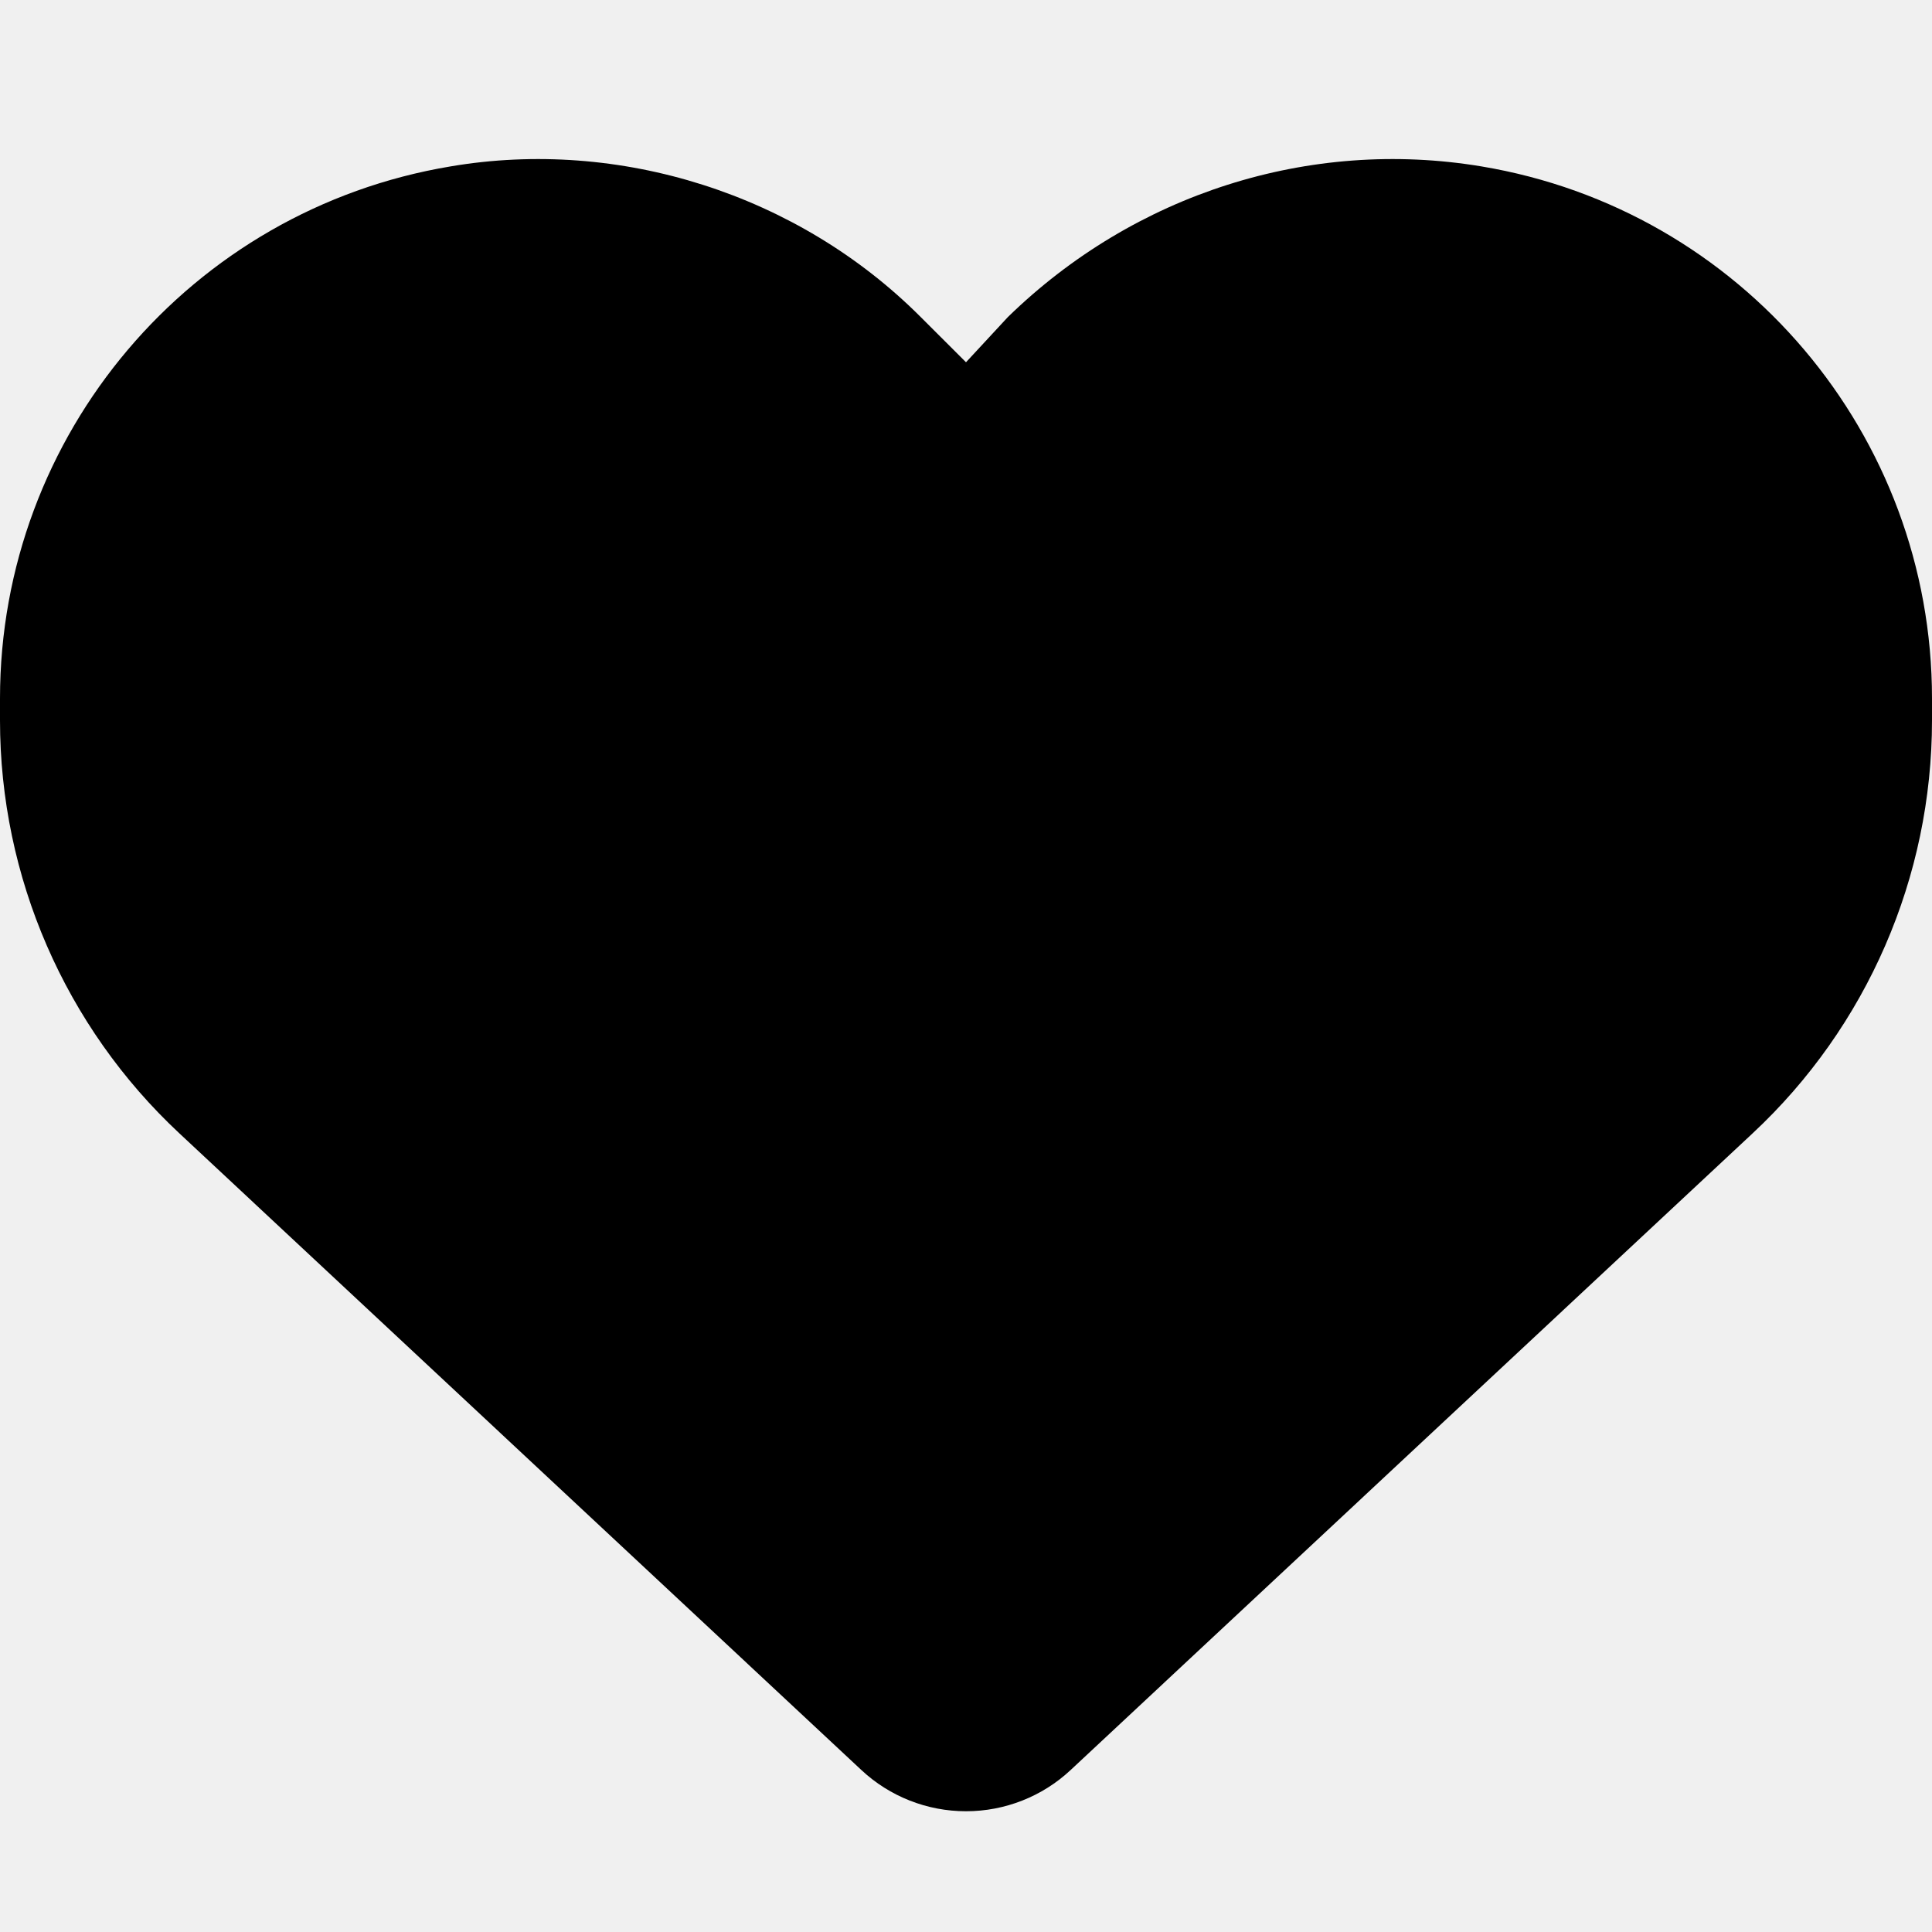
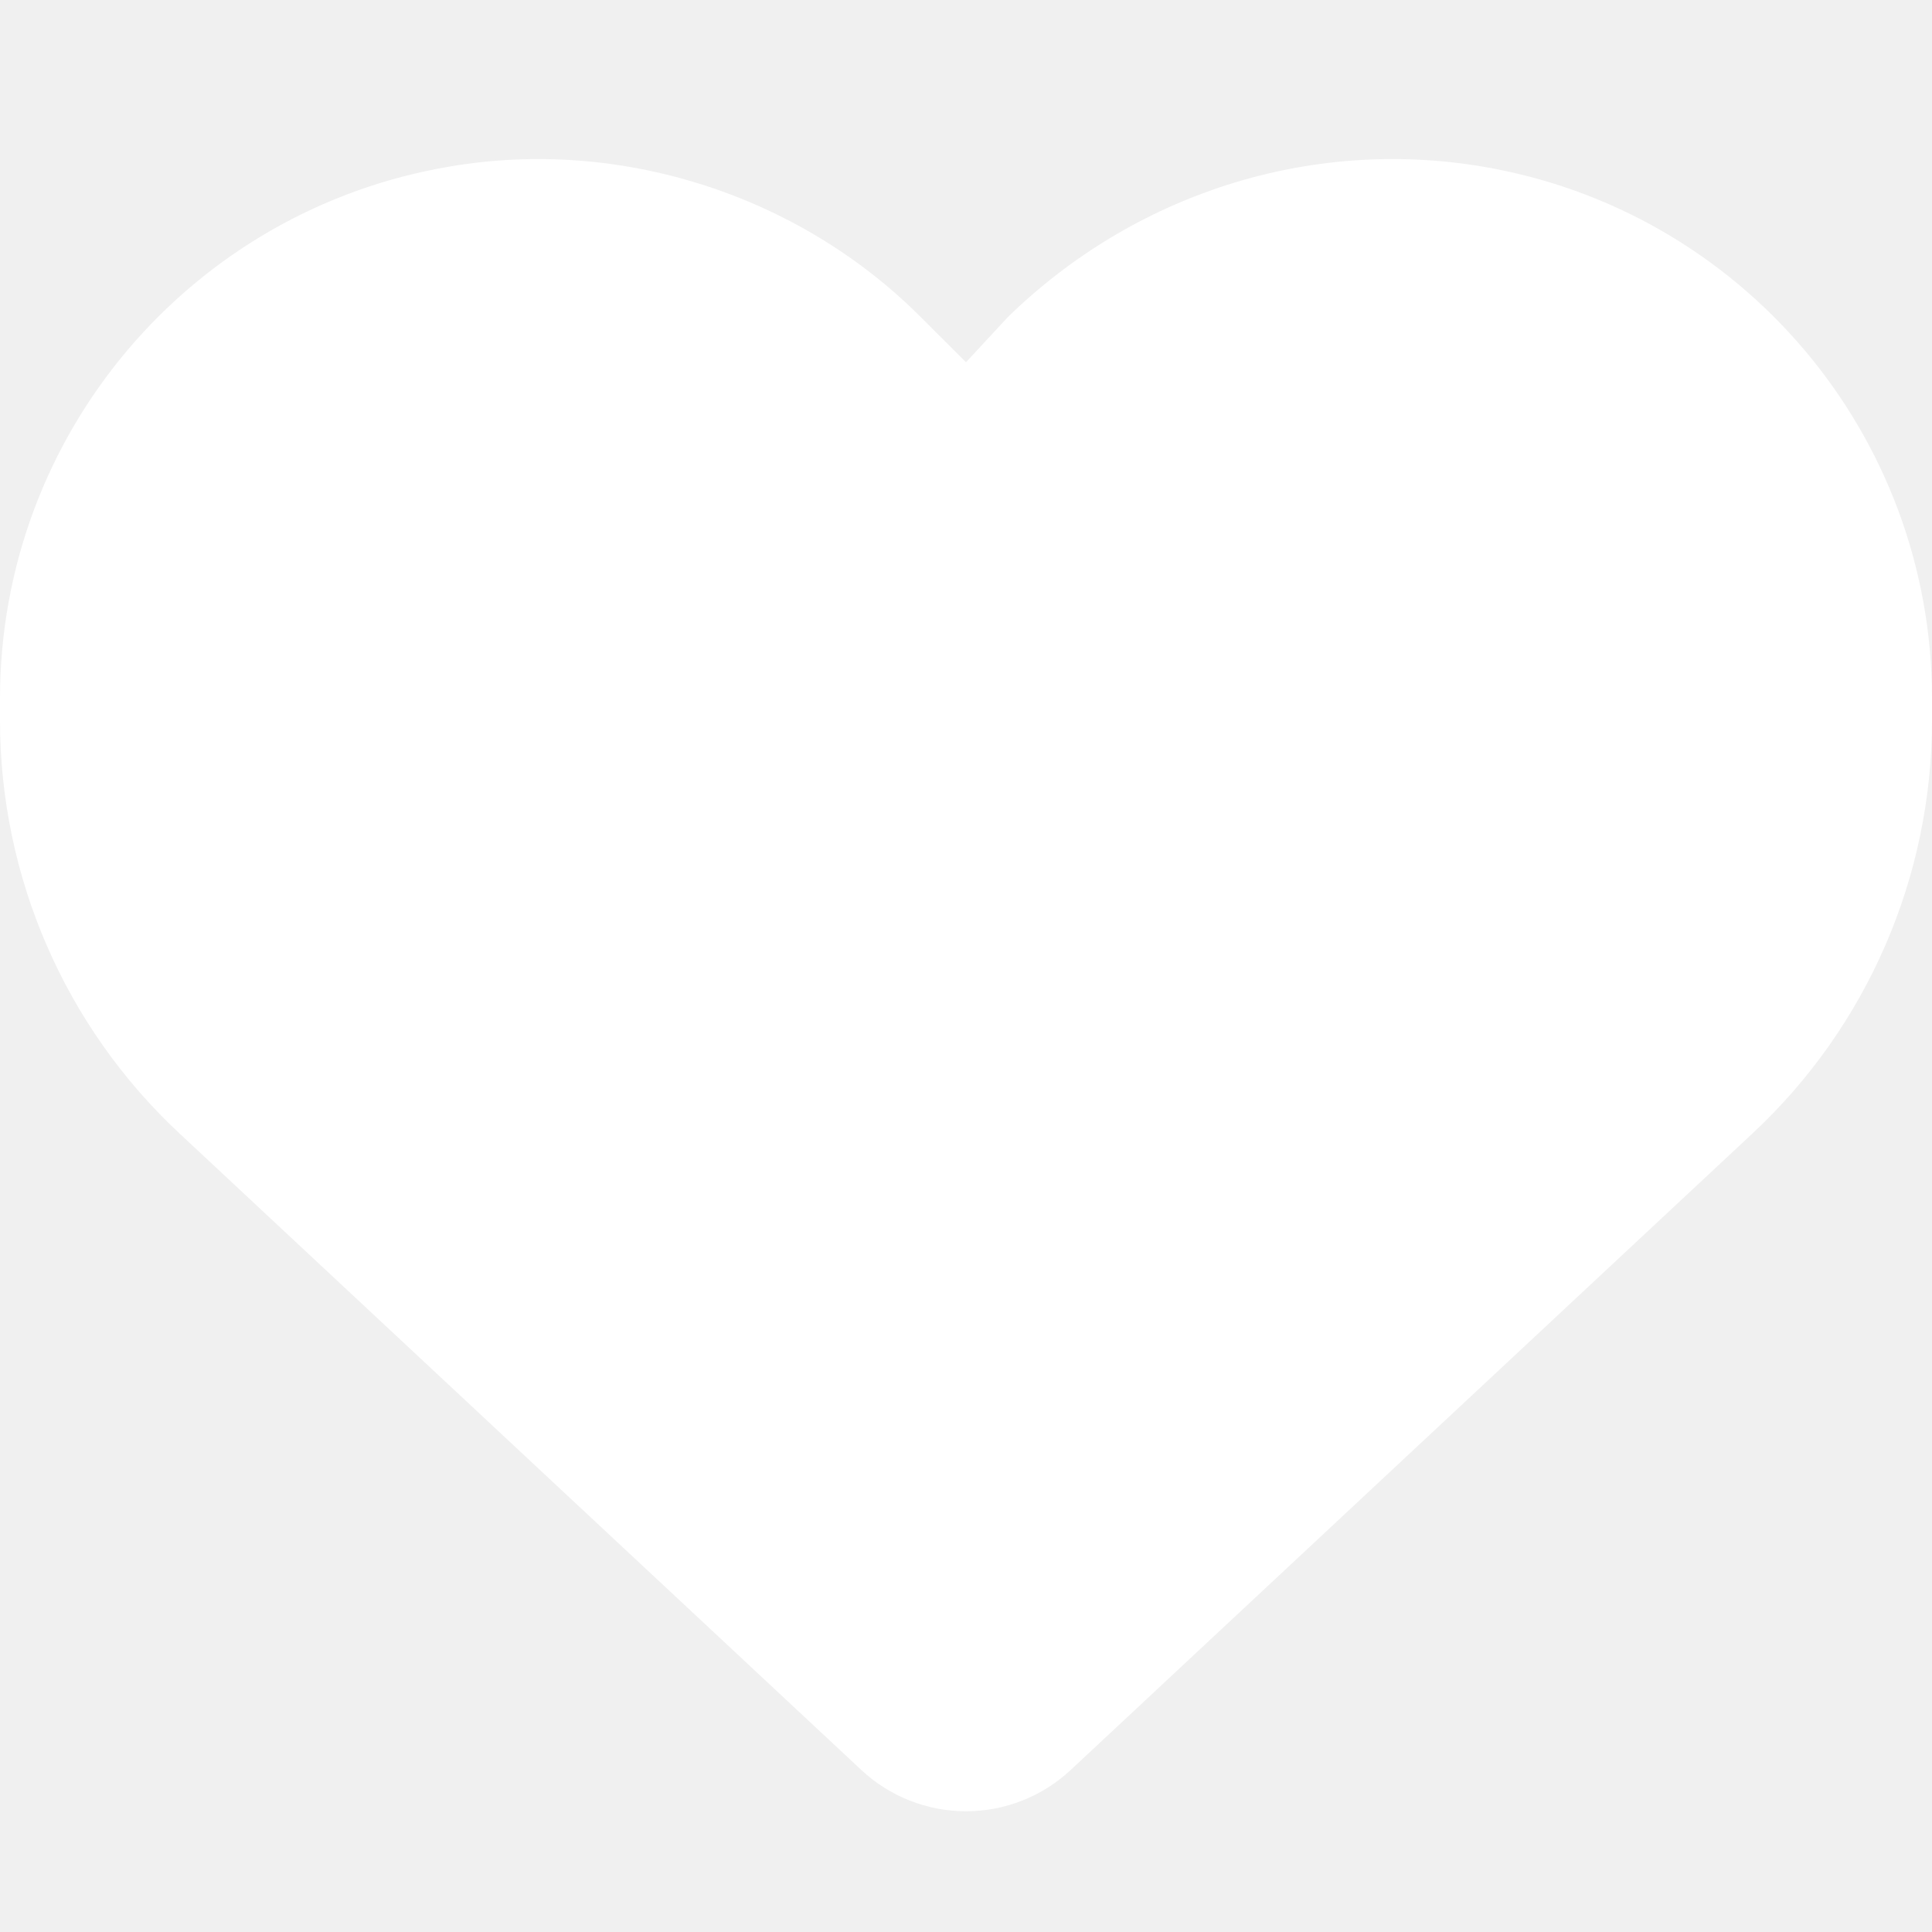
<svg xmlns="http://www.w3.org/2000/svg" class="svg-inline--fa fa-heart" aria-hidden="true" focusable="false" data-prefix="fas" data-icon="heart" role="img" viewBox="0 0 512 512" data-fa-i2svg="">
-   <path fill="currentColor" d="M0 190.9V185.1C0 115.2 50.52 55.58 119.4 44.1C164.1 36.51 211.4 51.37 244 84.02L256 96L267.1 84.02C300.6 51.37 347 36.51 392.6 44.1C461.5 55.58 512 115.2 512 185.1V190.9C512 232.4 494.8 272.1 464.4 300.4L283.7 469.1C276.2 476.1 266.3 480 256 480C245.7 480 235.8 476.1 228.3 469.1L47.59 300.4C17.23 272.1 0 232.4 0 190.9L0 190.9z" />
+   <path fill="white" d="M0 190.9V185.1C0 115.2 50.52 55.58 119.4 44.1C164.1 36.51 211.4 51.37 244 84.02L256 96L267.1 84.02C300.6 51.37 347 36.51 392.6 44.1C461.5 55.58 512 115.2 512 185.1V190.9C512 232.4 494.8 272.1 464.4 300.4L283.7 469.1C276.2 476.1 266.3 480 256 480C245.7 480 235.8 476.1 228.3 469.1L47.59 300.4C17.23 272.1 0 232.4 0 190.9L0 190.9z" />
</svg>
